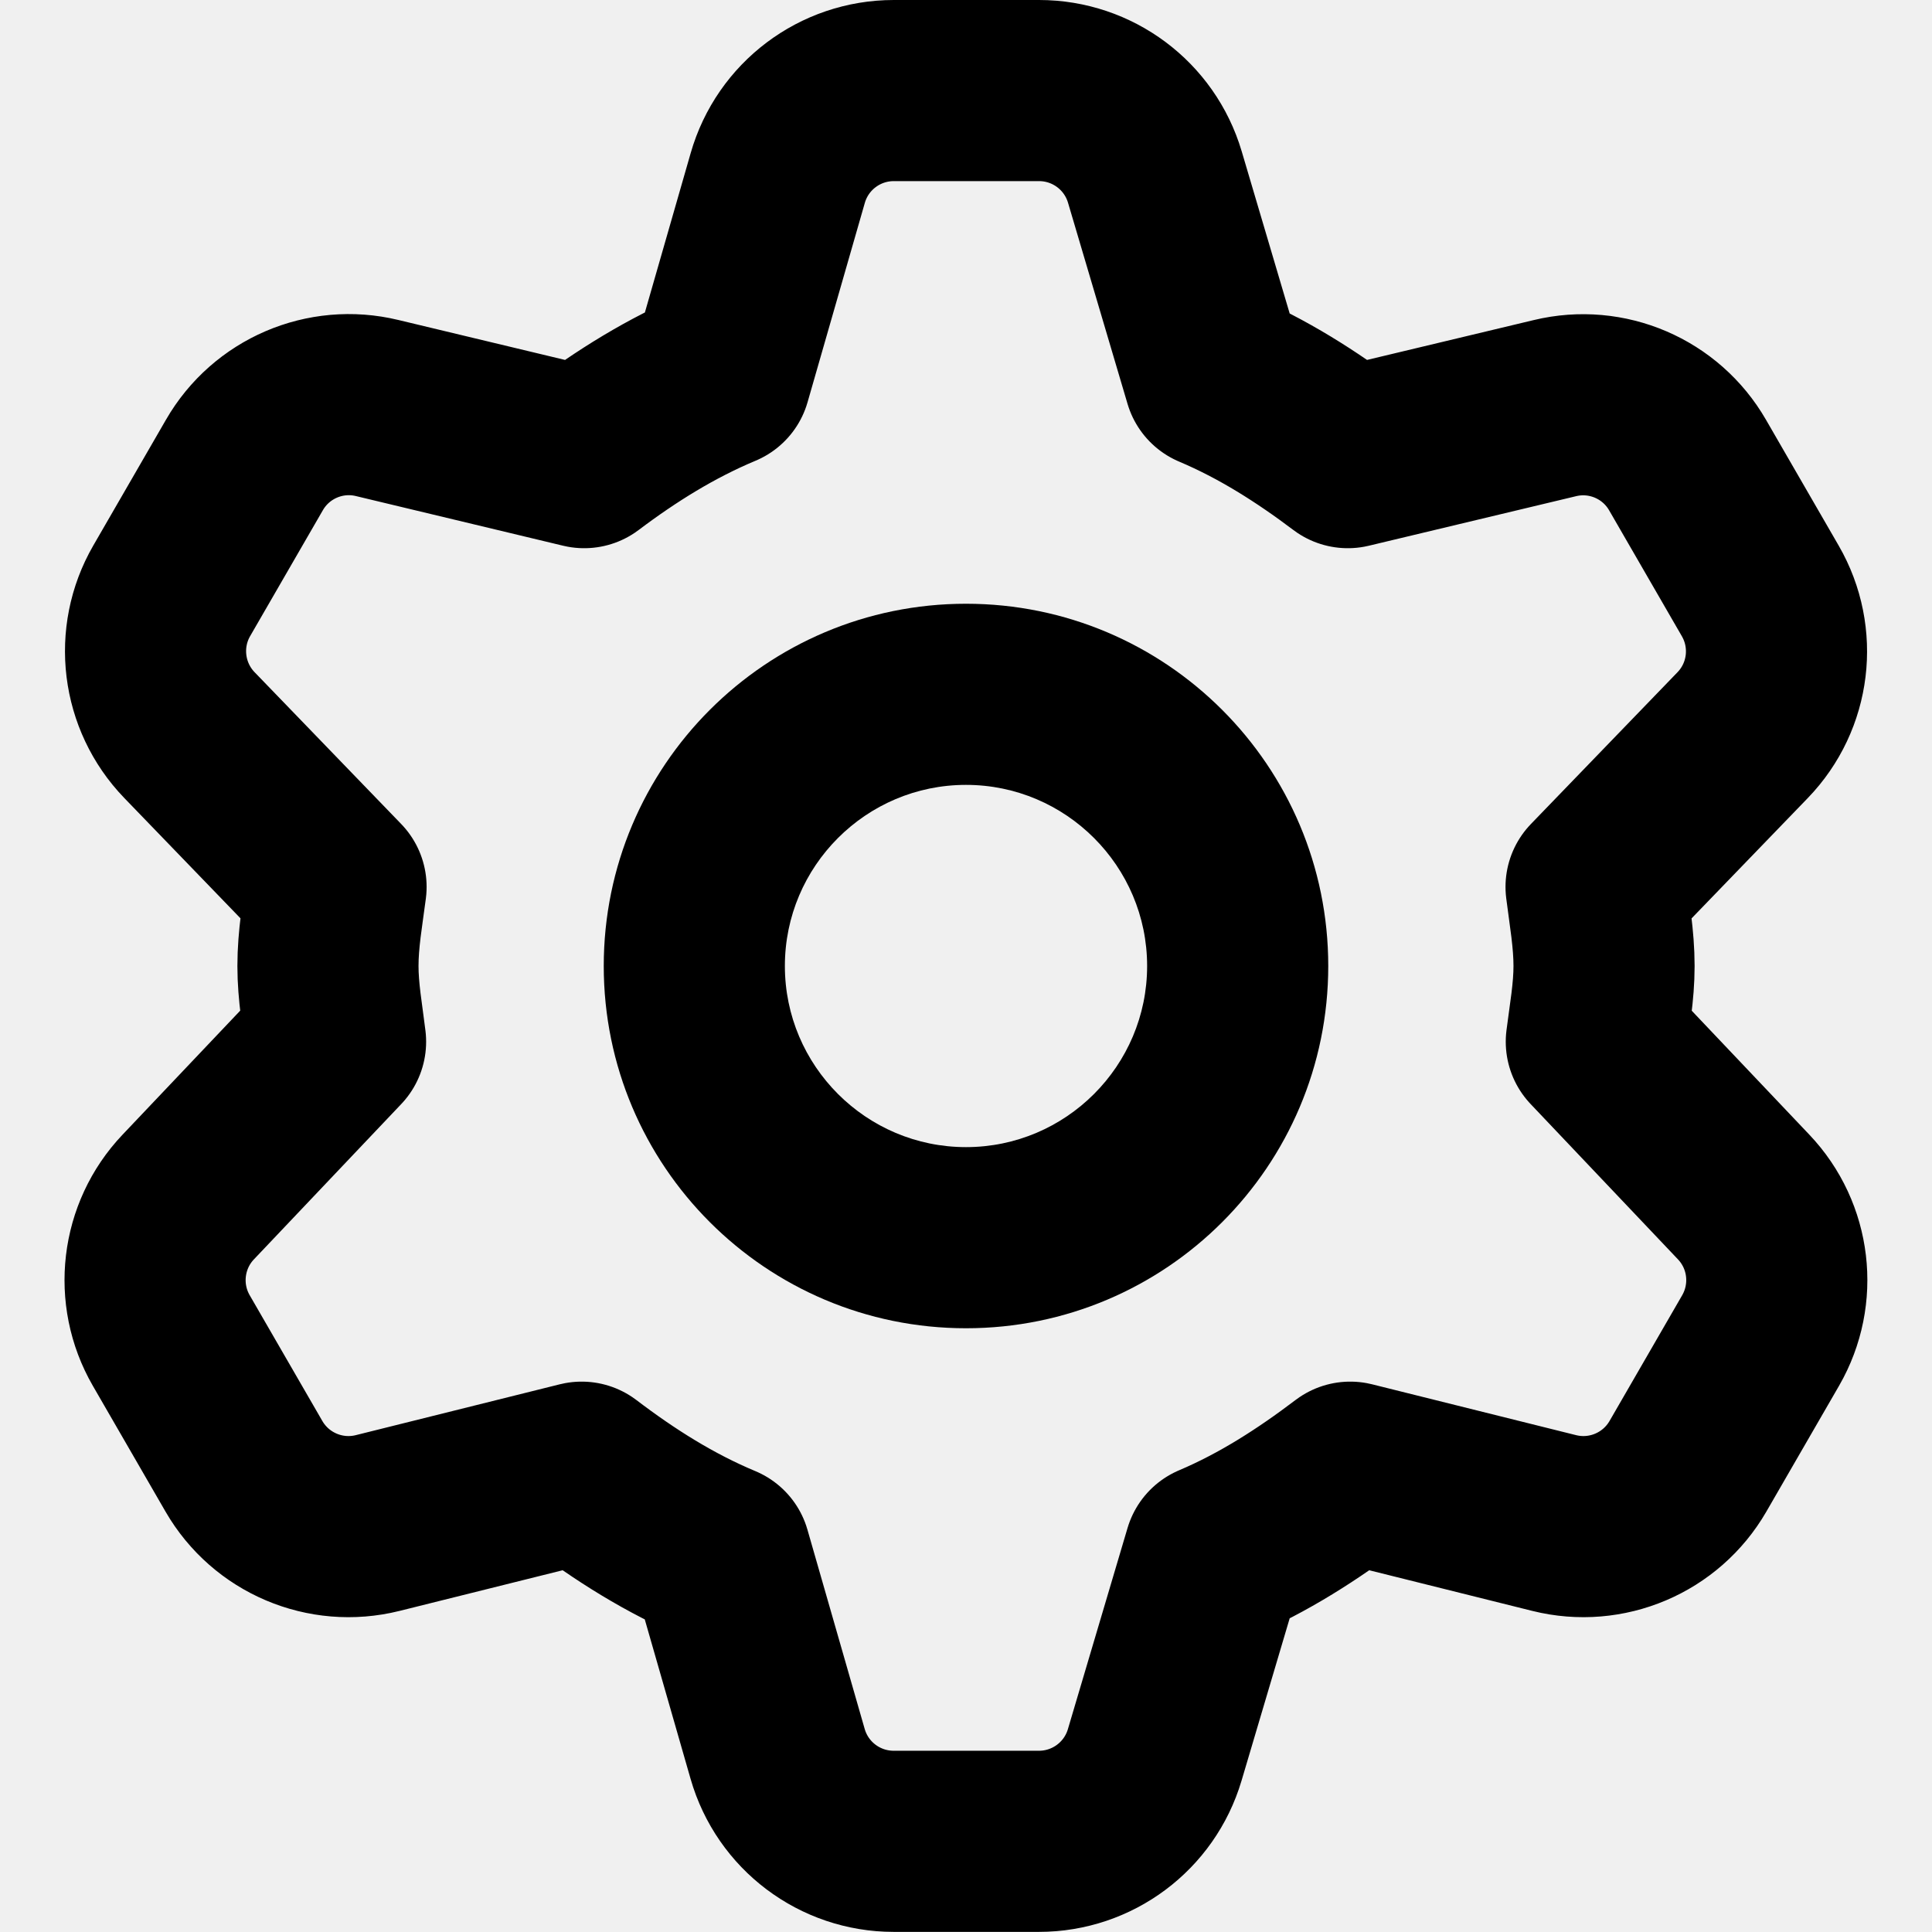
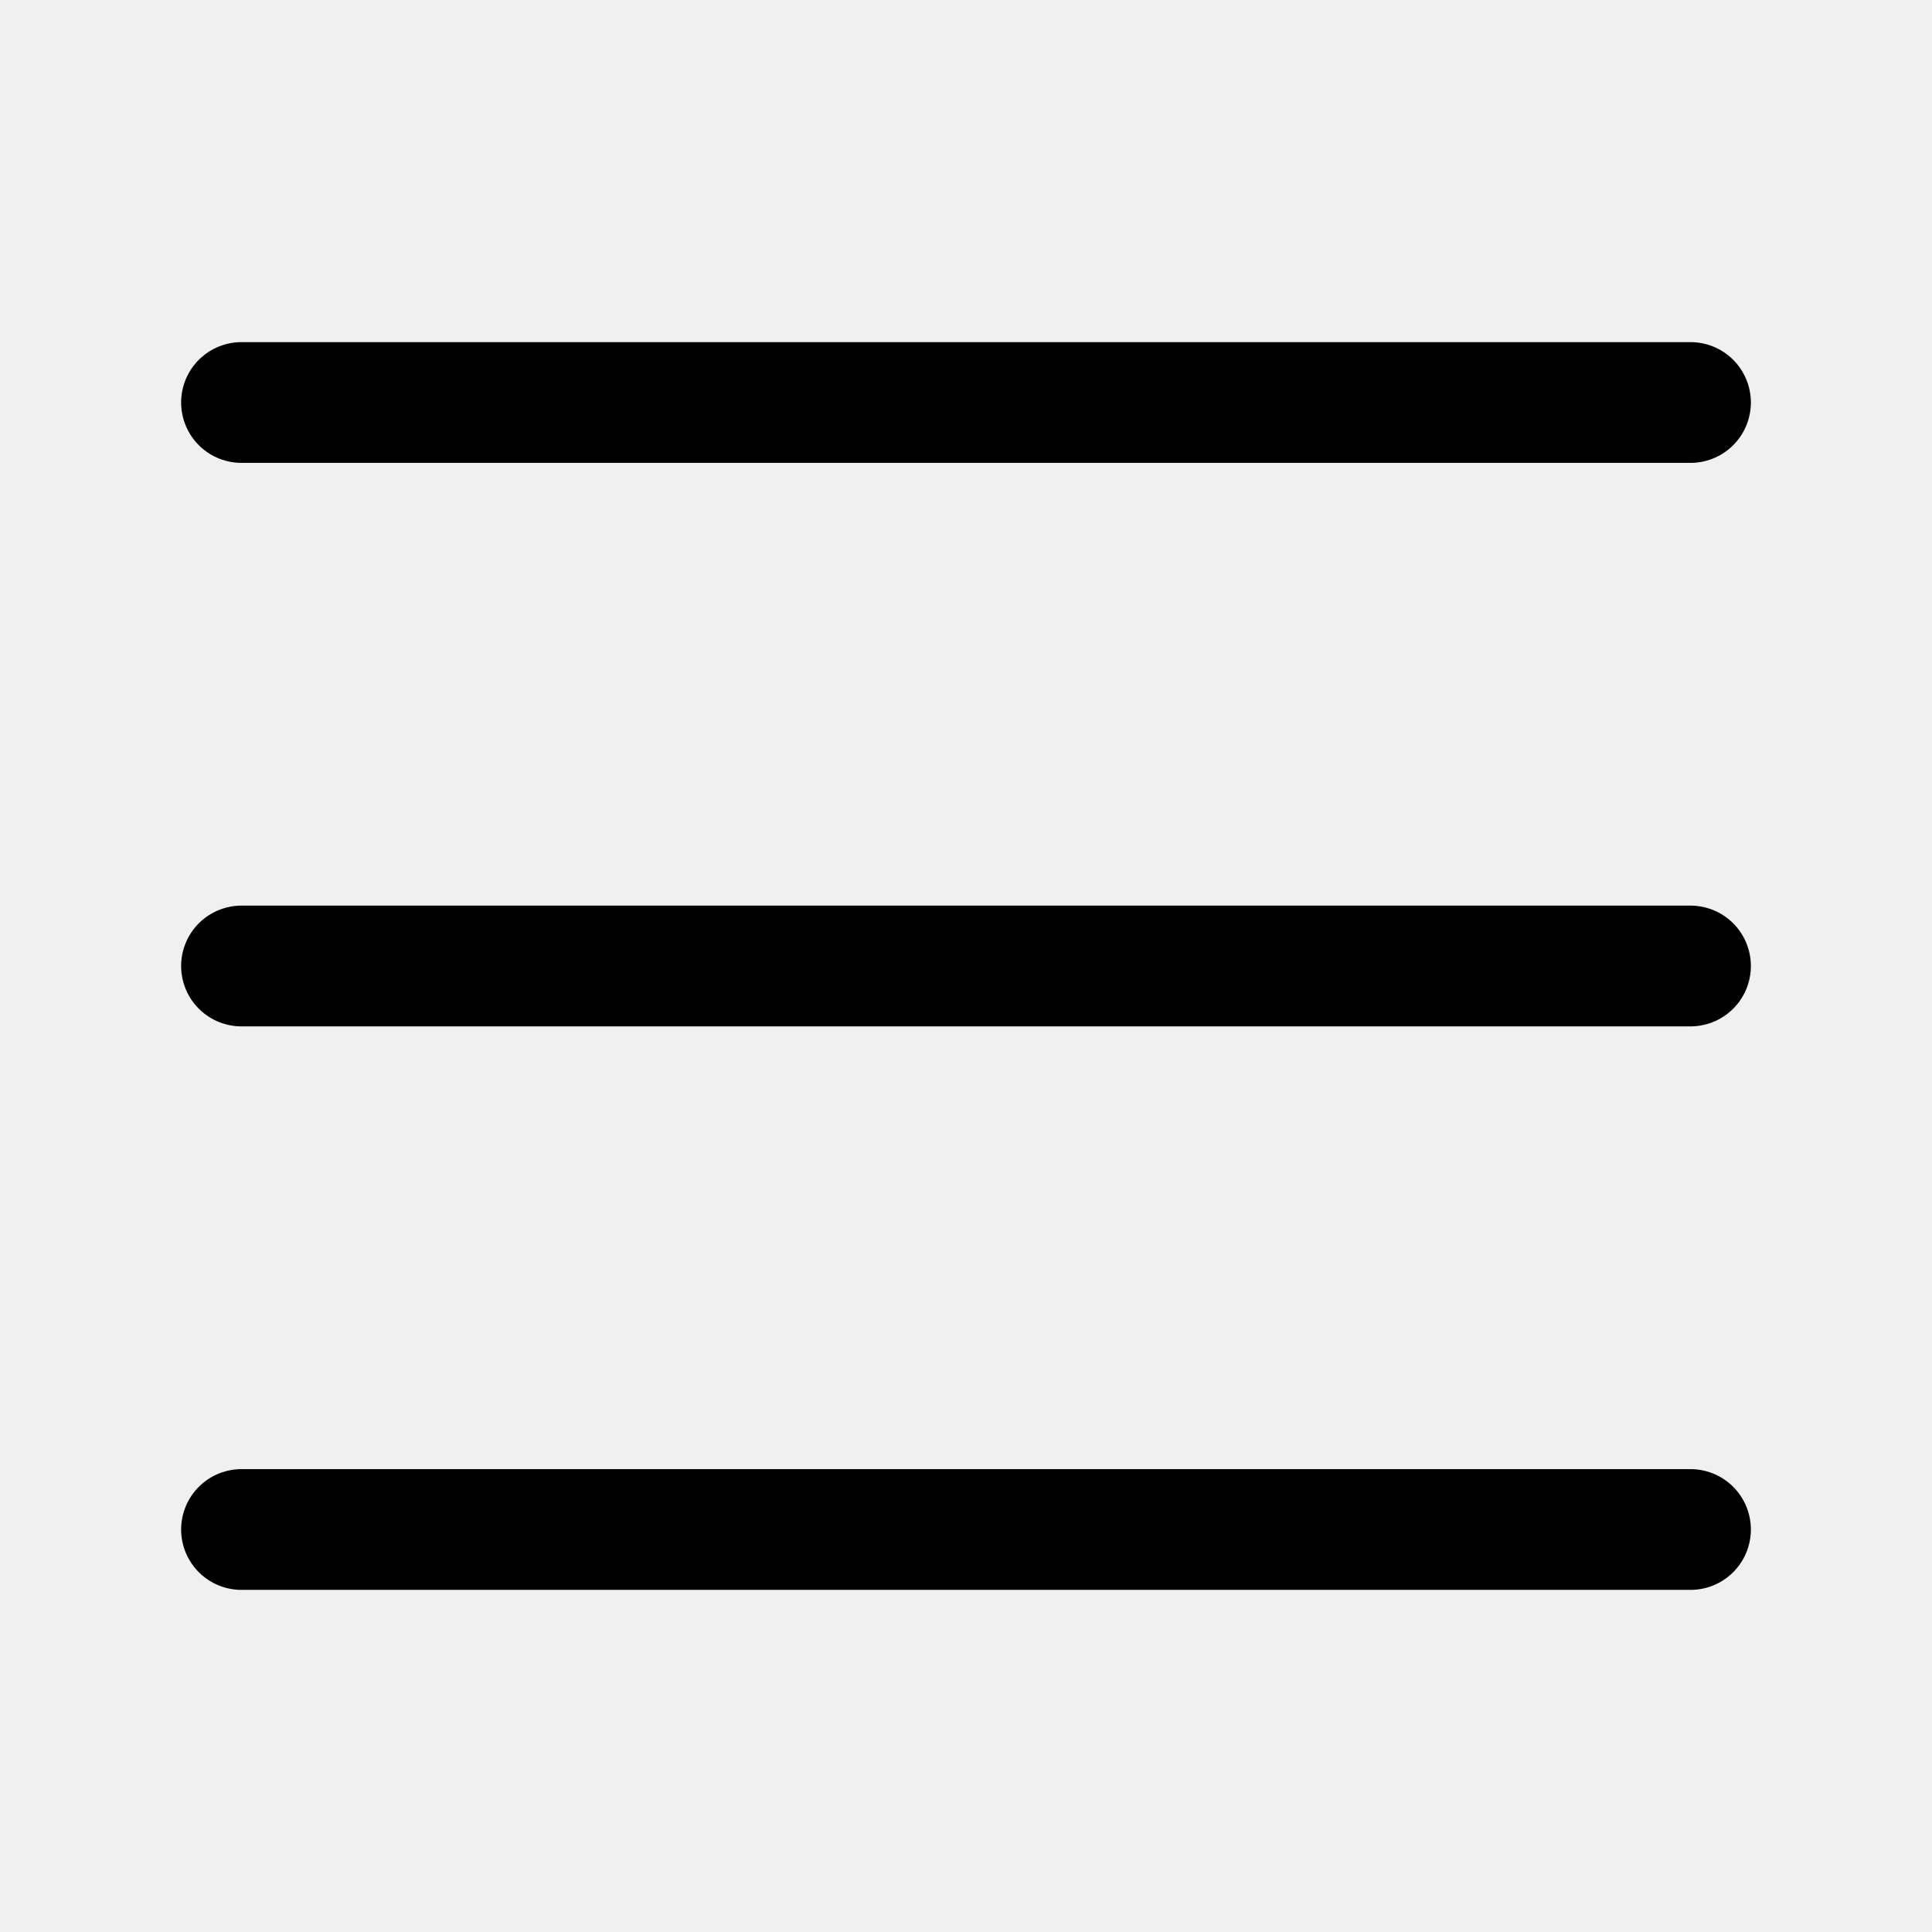
- <svg xmlns="http://www.w3.org/2000/svg" version="1.1" id="Layer_1" x="0px" y="0px" width="16px" height="16px" viewBox="0 0 16 16" style="enable-background:new 0 0 16 16;" xml:space="preserve">
-   <style type="text/css">
- 	.st0{fill:none;stroke:#000000;stroke-width:1.5;stroke-miterlimit:10;}
- 	.st1{fill:none;}
- 	.st2{fill:none;stroke:#FFFFFF;stroke-width:1.5;stroke-miterlimit:10;}
- 	.st3{fill:none;stroke:#000000;stroke-width:1.5;stroke-linejoin:round;stroke-miterlimit:10;}
- 	.st4{fill:none;stroke:#000000;stroke-width:1.5;stroke-linecap:square;stroke-linejoin:round;stroke-miterlimit:10;}
- </style>
-   <g>
-     <g>
-       <path class="st3" d="M13.284,8c0-0.224-0.039-0.438-0.066-0.655l1.214-1.257c0.31-0.321,0.369-0.808,0.146-1.194l-0.602-1.042    c-0.221-0.384-0.669-0.576-1.099-0.472L11.162,3.79c-0.342-0.258-0.705-0.489-1.105-0.658L9.564,1.466    C9.438,1.041,9.048,0.75,8.605,0.75H7.402c-0.446,0-0.838,0.295-0.961,0.724l-0.474,1.65C5.558,3.295,5.187,3.527,4.838,3.79    L3.123,3.379C2.693,3.275,2.245,3.467,2.024,3.851L1.422,4.893C1.199,5.279,1.259,5.767,1.569,6.088l1.214,1.257    C2.755,7.562,2.716,7.776,2.716,8c0,0.215,0.038,0.419,0.063,0.627l-1.22,1.286c-0.305,0.321-0.362,0.805-0.141,1.188l0.602,1.042    c0.223,0.386,0.675,0.578,1.108,0.47l1.689-0.421c0.355,0.27,0.732,0.509,1.149,0.683l0.474,1.65    c0.123,0.429,0.515,0.724,0.961,0.724h1.203c0.443,0,0.833-0.291,0.959-0.716l0.494-1.666c0.408-0.173,0.777-0.411,1.125-0.675    l1.689,0.421c0.433,0.108,0.885-0.084,1.108-0.47l0.602-1.042c0.221-0.384,0.164-0.867-0.141-1.188l-1.22-1.286    C13.246,8.419,13.284,8.215,13.284,8z" />
-       <g>
-         <path d="M8,6.5c0.827,0,1.5,0.673,1.5,1.5S8.827,9.5,8,9.5S6.5,8.827,6.5,8S7.173,6.5,8,6.5 M8,5C6.343,5,5,6.343,5,8     s1.343,3,3,3s3-1.343,3-3S9.657,5,8,5L8,5z" />
-       </g>
-     </g>
-     <rect class="st1" width="16" height="16" />
-   </g>
+ <svg xmlns="http://www.w3.org/2000/svg" width="24px" height="24px" stroke-width="1.5" viewBox="0 0 24 24" fill="none" color="#000000">
+   <path d="M3 5H21" stroke="#000000" stroke-width="1.5" stroke-linecap="round" stroke-linejoin="round" />
+   <path d="M3 12H21" stroke="#000000" stroke-width="1.5" stroke-linecap="round" stroke-linejoin="round" />
+   <path d="M3 19H21" stroke="#000000" stroke-width="1.5" stroke-linecap="round" stroke-linejoin="round" />
</svg>
